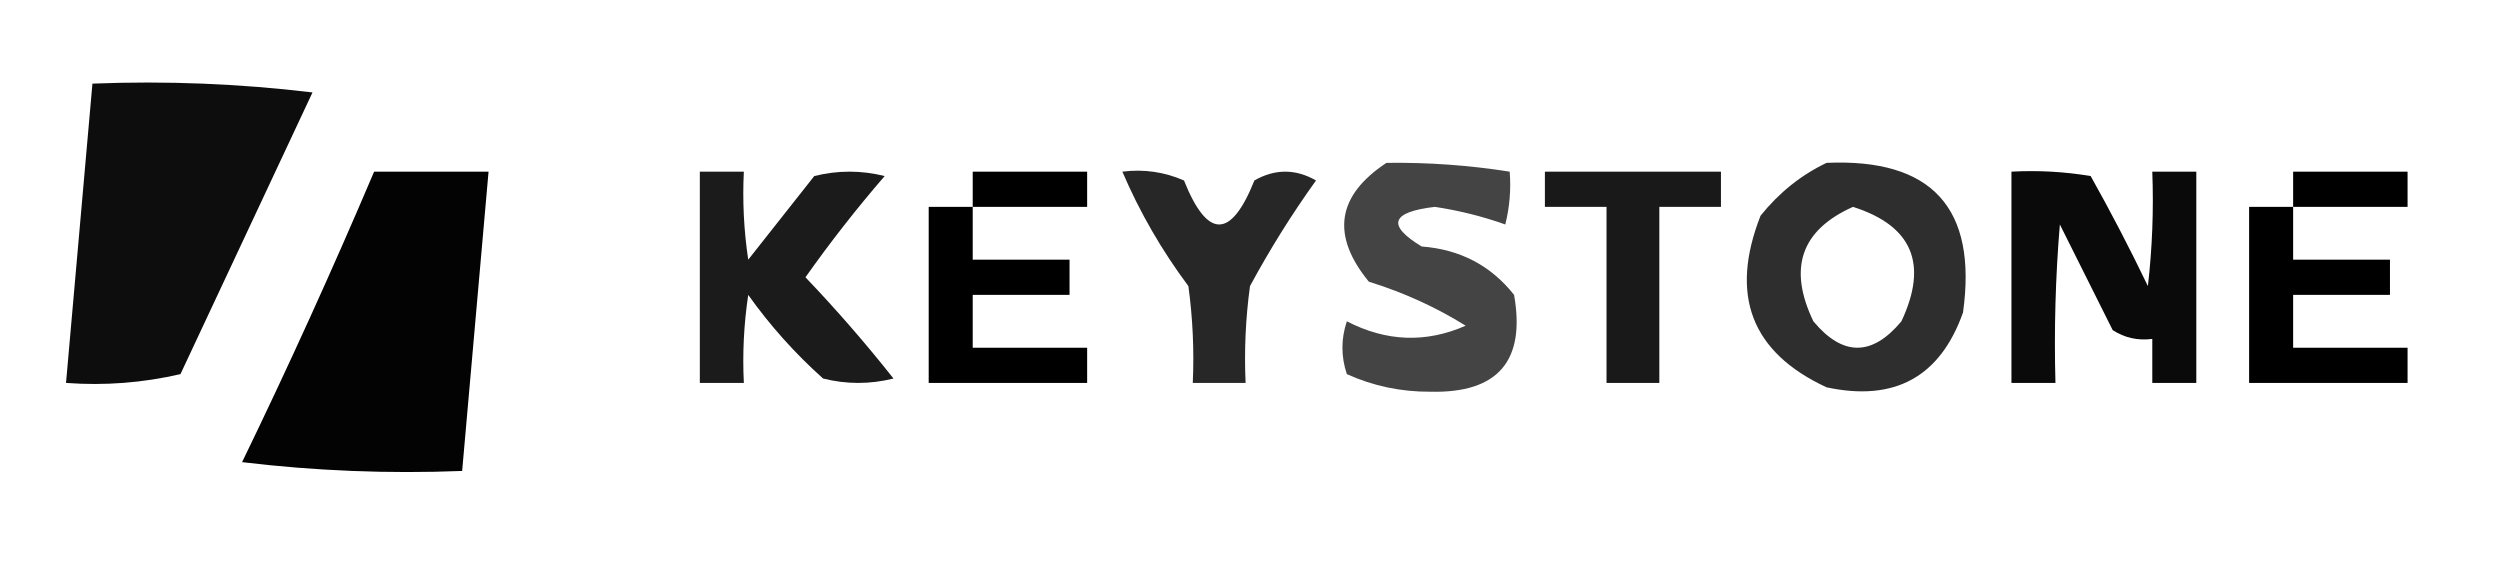
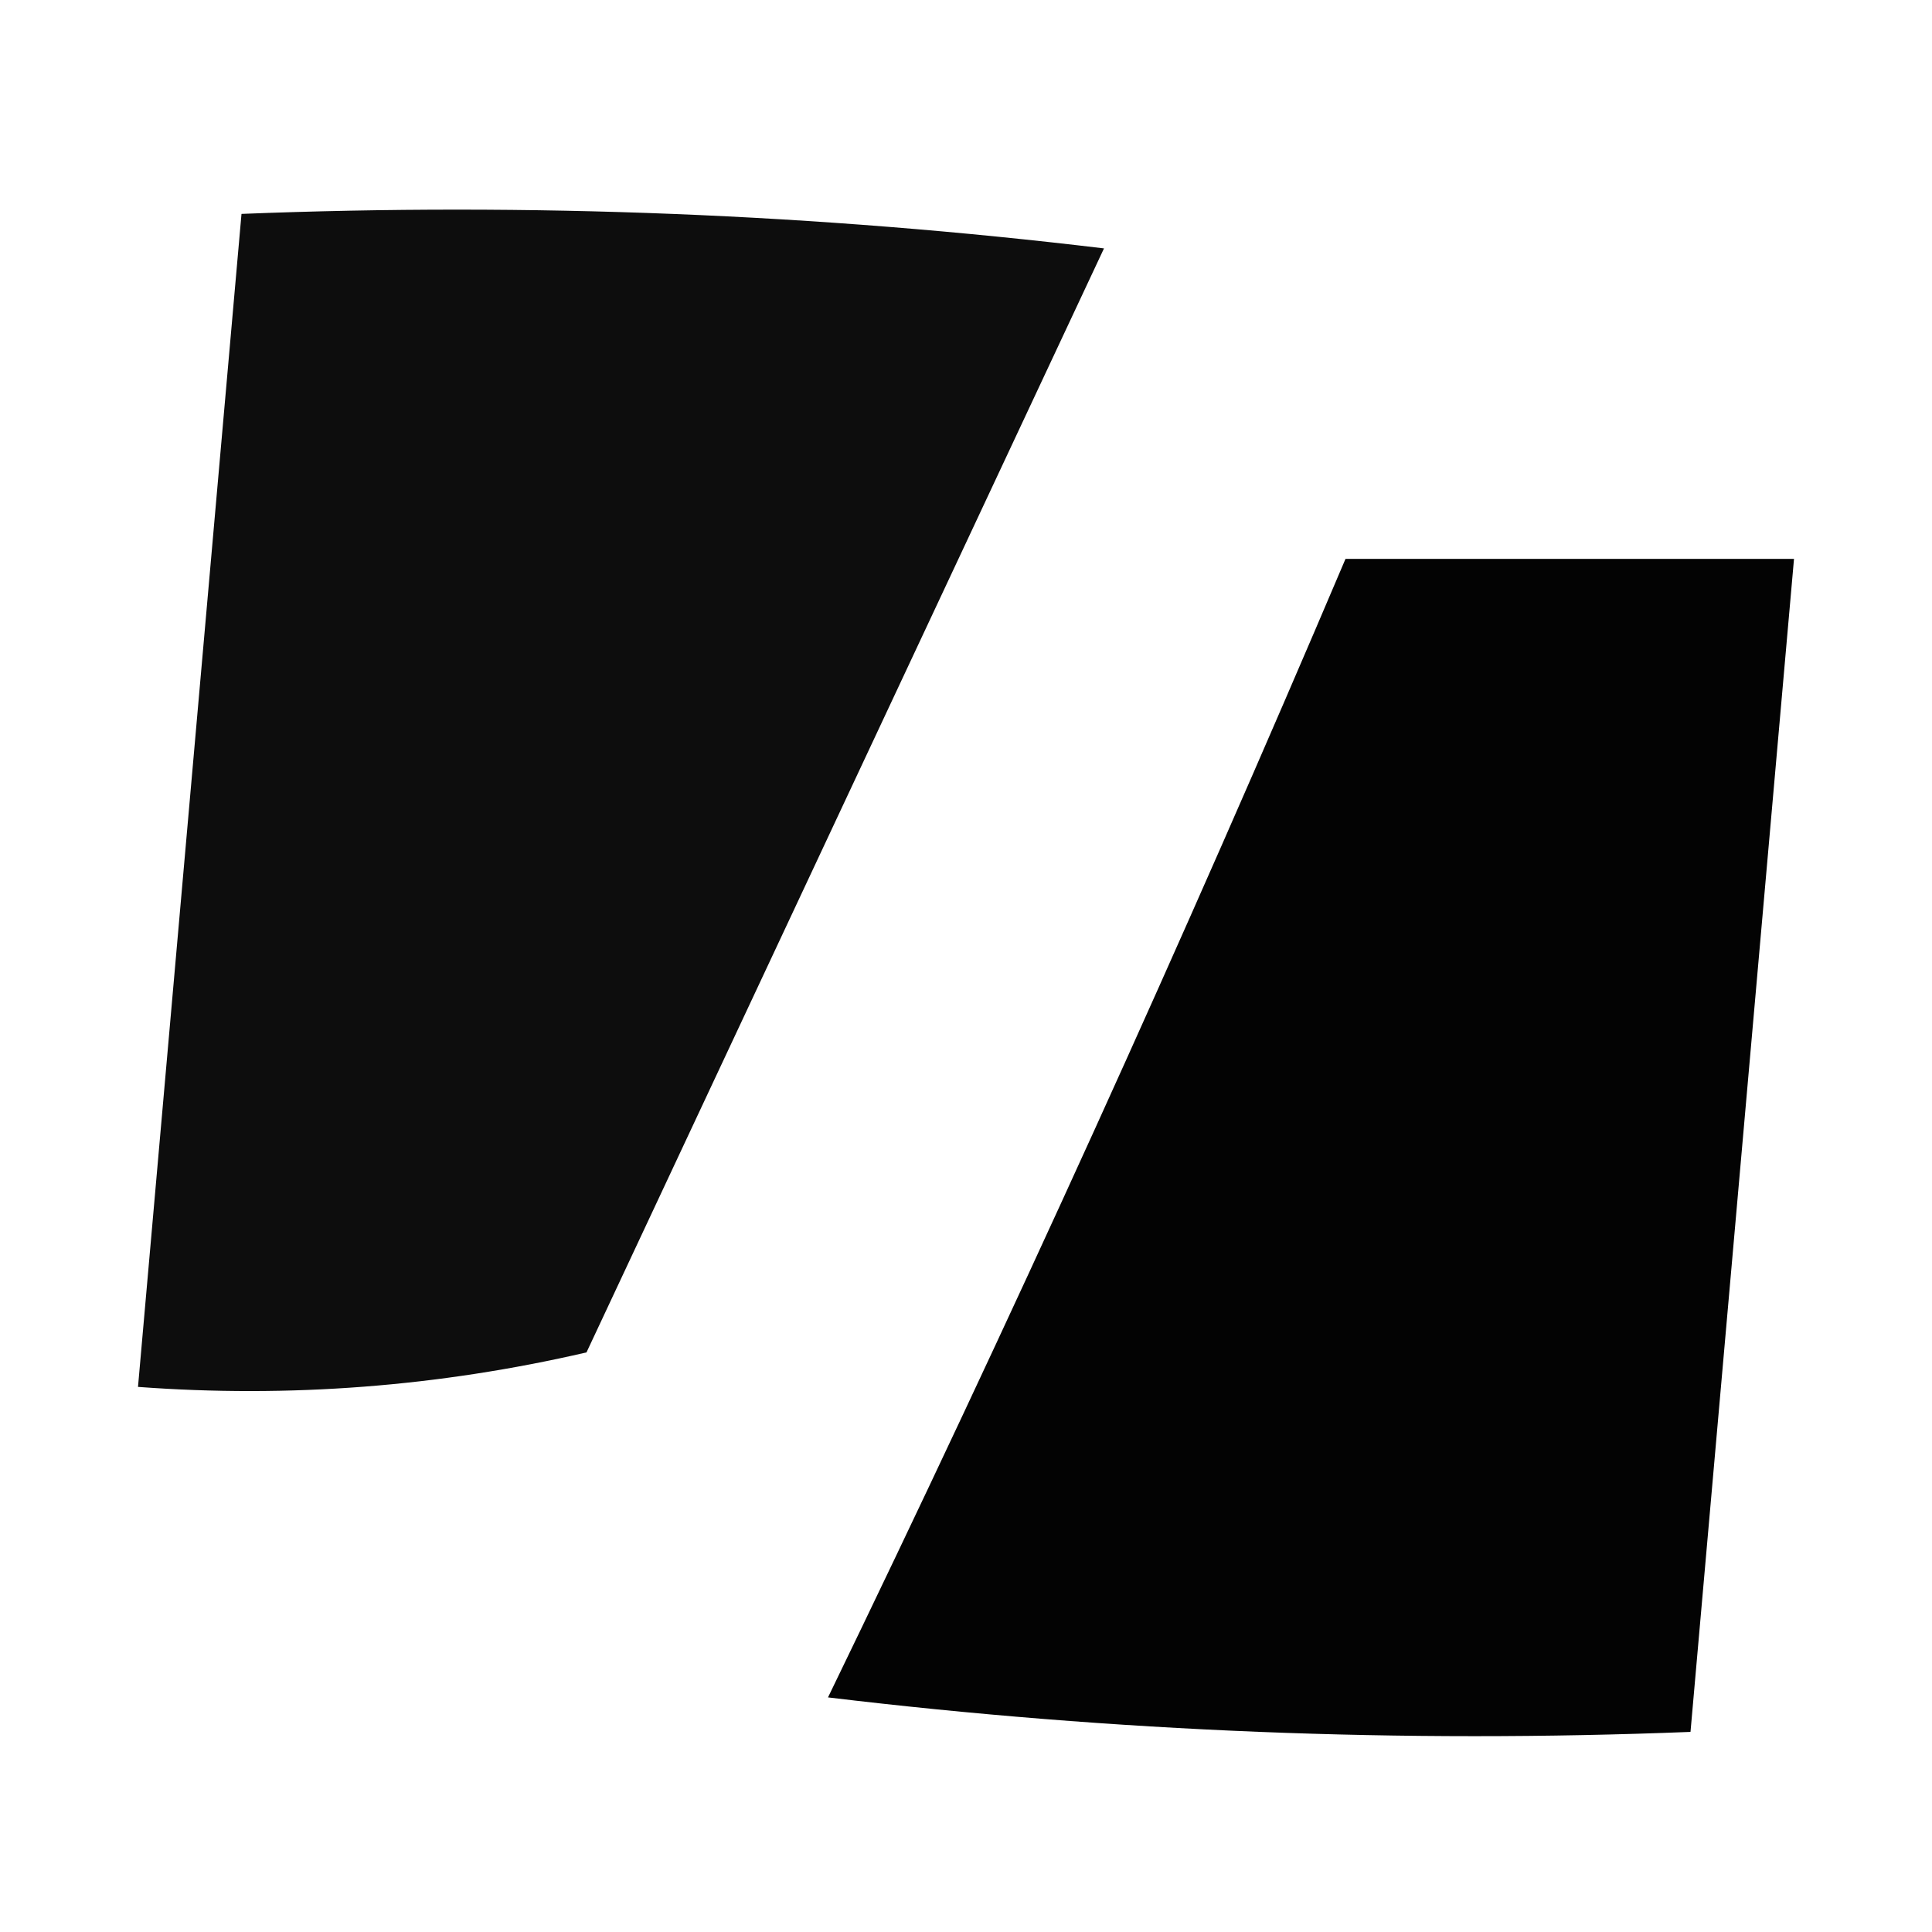
- <svg xmlns="http://www.w3.org/2000/svg" version="1.1" width="284px" height="64px" style="shape-rendering:geometricPrecision; text-rendering:geometricPrecision; image-rendering:optimizeQuality; fill-rule:evenodd; clip-rule:evenodd">
+ <svg xmlns="http://www.w3.org/2000/svg" version="1.1" viewBox="3.5 3.3 56 56" style="shape-rendering:geometricPrecision; text-rendering:geometricPrecision; image-rendering:optimizeQuality; fill-rule:evenodd; clip-rule:evenodd">
  <g>
    <path style="opacity:0.947" fill="#000000" d="M 10.5,9.5 C 18.86,9.169 27.193,9.502 35.5,10.5C 30.5,21.167 25.5,31.833 20.5,42.5C 16.217,43.492 11.884,43.826 7.5,43.5C 8.5,32.166 9.5,20.832 10.5,9.5 Z" />
  </g>
  <g>
-     <path style="opacity:0.732" fill="#000000" d="M 157.5,18.5 C 162.203,18.437 166.87,18.77 171.5,19.5C 171.662,21.527 171.495,23.527 171,25.5C 168.43,24.584 165.763,23.918 163,23.5C 158.01,24.084 157.51,25.584 161.5,28C 165.869,28.334 169.369,30.167 172,33.5C 173.323,41.012 170.156,44.679 162.5,44.5C 159.158,44.519 155.991,43.852 153,42.5C 152.333,40.5 152.333,38.5 153,36.5C 157.483,38.817 161.983,38.984 166.5,37C 163.11,34.89 159.443,33.223 155.5,32C 151.188,26.731 151.855,22.231 157.5,18.5 Z" />
-   </g>
-   <g>
-     <path style="opacity:0.818" fill="#000000" d="M 207.5,18.5 C 219.478,17.977 224.645,23.644 223,35.5C 220.401,42.824 215.234,45.657 207.5,44C 198.95,40.038 196.45,33.538 200,24.5C 202.109,21.878 204.609,19.878 207.5,18.5 Z M 210.5,23.5 C 217.236,25.647 219.07,29.981 216,36.5C 212.667,40.5 209.333,40.5 206,36.5C 203.098,30.466 204.598,26.133 210.5,23.5 Z" />
-   </g>
-   <g>
    <path style="opacity:0.988" fill="#000000" d="M 42.5,19.5 C 46.833,19.5 51.167,19.5 55.5,19.5C 54.5,30.834 53.5,42.168 52.5,53.5C 44.14,53.831 35.807,53.498 27.5,52.5C 32.786,41.597 37.786,30.597 42.5,19.5 Z" />
  </g>
-   <g>
-     <path style="opacity:0.893" fill="#000000" d="M 79.5,19.5 C 81.167,19.5 82.833,19.5 84.5,19.5C 84.335,22.85 84.502,26.183 85,29.5C 87.5,26.333 90,23.167 92.5,20C 95.167,19.333 97.833,19.333 100.5,20C 97.309,23.69 94.309,27.523 91.5,31.5C 95.02,35.185 98.353,39.019 101.5,43C 98.833,43.667 96.167,43.667 93.5,43C 90.296,40.131 87.463,36.965 85,33.5C 84.502,36.817 84.335,40.15 84.5,43.5C 82.833,43.5 81.167,43.5 79.5,43.5C 79.5,35.5 79.5,27.5 79.5,19.5 Z" />
-   </g>
-   <g>
-     <path style="opacity:1" fill="#000000" d="M 110.5,23.5 C 110.5,22.167 110.5,20.833 110.5,19.5C 114.833,19.5 119.167,19.5 123.5,19.5C 123.5,20.833 123.5,22.167 123.5,23.5C 119.167,23.5 114.833,23.5 110.5,23.5 Z" />
-   </g>
-   <g>
-     <path style="opacity:0.846" fill="#000000" d="M 127.5,19.5 C 129.924,19.192 132.257,19.526 134.5,20.5C 137.167,27.167 139.833,27.167 142.5,20.5C 144.833,19.167 147.167,19.167 149.5,20.5C 146.75,24.332 144.25,28.332 142,32.5C 141.501,36.152 141.335,39.818 141.5,43.5C 139.5,43.5 137.5,43.5 135.5,43.5C 135.665,39.818 135.499,36.152 135,32.5C 131.971,28.439 129.471,24.105 127.5,19.5 Z" />
-   </g>
-   <g>
-     <path style="opacity:0.9" fill="#000000" d="M 175.5,19.5 C 182.167,19.5 188.833,19.5 195.5,19.5C 195.5,20.833 195.5,22.167 195.5,23.5C 193.167,23.5 190.833,23.5 188.5,23.5C 188.5,30.167 188.5,36.833 188.5,43.5C 186.5,43.5 184.5,43.5 182.5,43.5C 182.5,36.833 182.5,30.167 182.5,23.5C 180.167,23.5 177.833,23.5 175.5,23.5C 175.5,22.167 175.5,20.833 175.5,19.5 Z" />
-   </g>
-   <g>
-     <path style="opacity:0.959" fill="#000000" d="M 228.5,19.5 C 231.518,19.335 234.518,19.502 237.5,20C 239.794,24.088 241.961,28.255 244,32.5C 244.499,28.179 244.666,23.846 244.5,19.5C 246.167,19.5 247.833,19.5 249.5,19.5C 249.5,27.5 249.5,35.5 249.5,43.5C 247.833,43.5 246.167,43.5 244.5,43.5C 244.5,41.833 244.5,40.167 244.5,38.5C 242.856,38.714 241.356,38.38 240,37.5C 238,33.5 236,29.5 234,25.5C 233.501,31.491 233.334,37.491 233.5,43.5C 231.833,43.5 230.167,43.5 228.5,43.5C 228.5,35.5 228.5,27.5 228.5,19.5 Z" />
-   </g>
-   <g>
-     <path style="opacity:1" fill="#000000" d="M 260.5,23.5 C 260.5,22.167 260.5,20.833 260.5,19.5C 264.833,19.5 269.167,19.5 273.5,19.5C 273.5,20.833 273.5,22.167 273.5,23.5C 269.167,23.5 264.833,23.5 260.5,23.5 Z" />
-   </g>
-   <g>
-     <path style="opacity:1" fill="#000000" d="M 110.5,23.5 C 110.5,25.5 110.5,27.5 110.5,29.5C 114.167,29.5 117.833,29.5 121.5,29.5C 121.5,30.833 121.5,32.167 121.5,33.5C 117.833,33.5 114.167,33.5 110.5,33.5C 110.5,35.5 110.5,37.5 110.5,39.5C 114.833,39.5 119.167,39.5 123.5,39.5C 123.5,40.833 123.5,42.167 123.5,43.5C 117.5,43.5 111.5,43.5 105.5,43.5C 105.5,36.833 105.5,30.167 105.5,23.5C 107.167,23.5 108.833,23.5 110.5,23.5 Z" />
-   </g>
-   <g>
-     <path style="opacity:1" fill="#000000" d="M 260.5,23.5 C 260.5,25.5 260.5,27.5 260.5,29.5C 264.167,29.5 267.833,29.5 271.5,29.5C 271.5,30.833 271.5,32.167 271.5,33.5C 267.833,33.5 264.167,33.5 260.5,33.5C 260.5,35.5 260.5,37.5 260.5,39.5C 264.833,39.5 269.167,39.5 273.5,39.5C 273.5,40.833 273.5,42.167 273.5,43.5C 267.5,43.5 261.5,43.5 255.5,43.5C 255.5,36.833 255.5,30.167 255.5,23.5C 257.167,23.5 258.833,23.5 260.5,23.5 Z" />
-   </g>
</svg>
